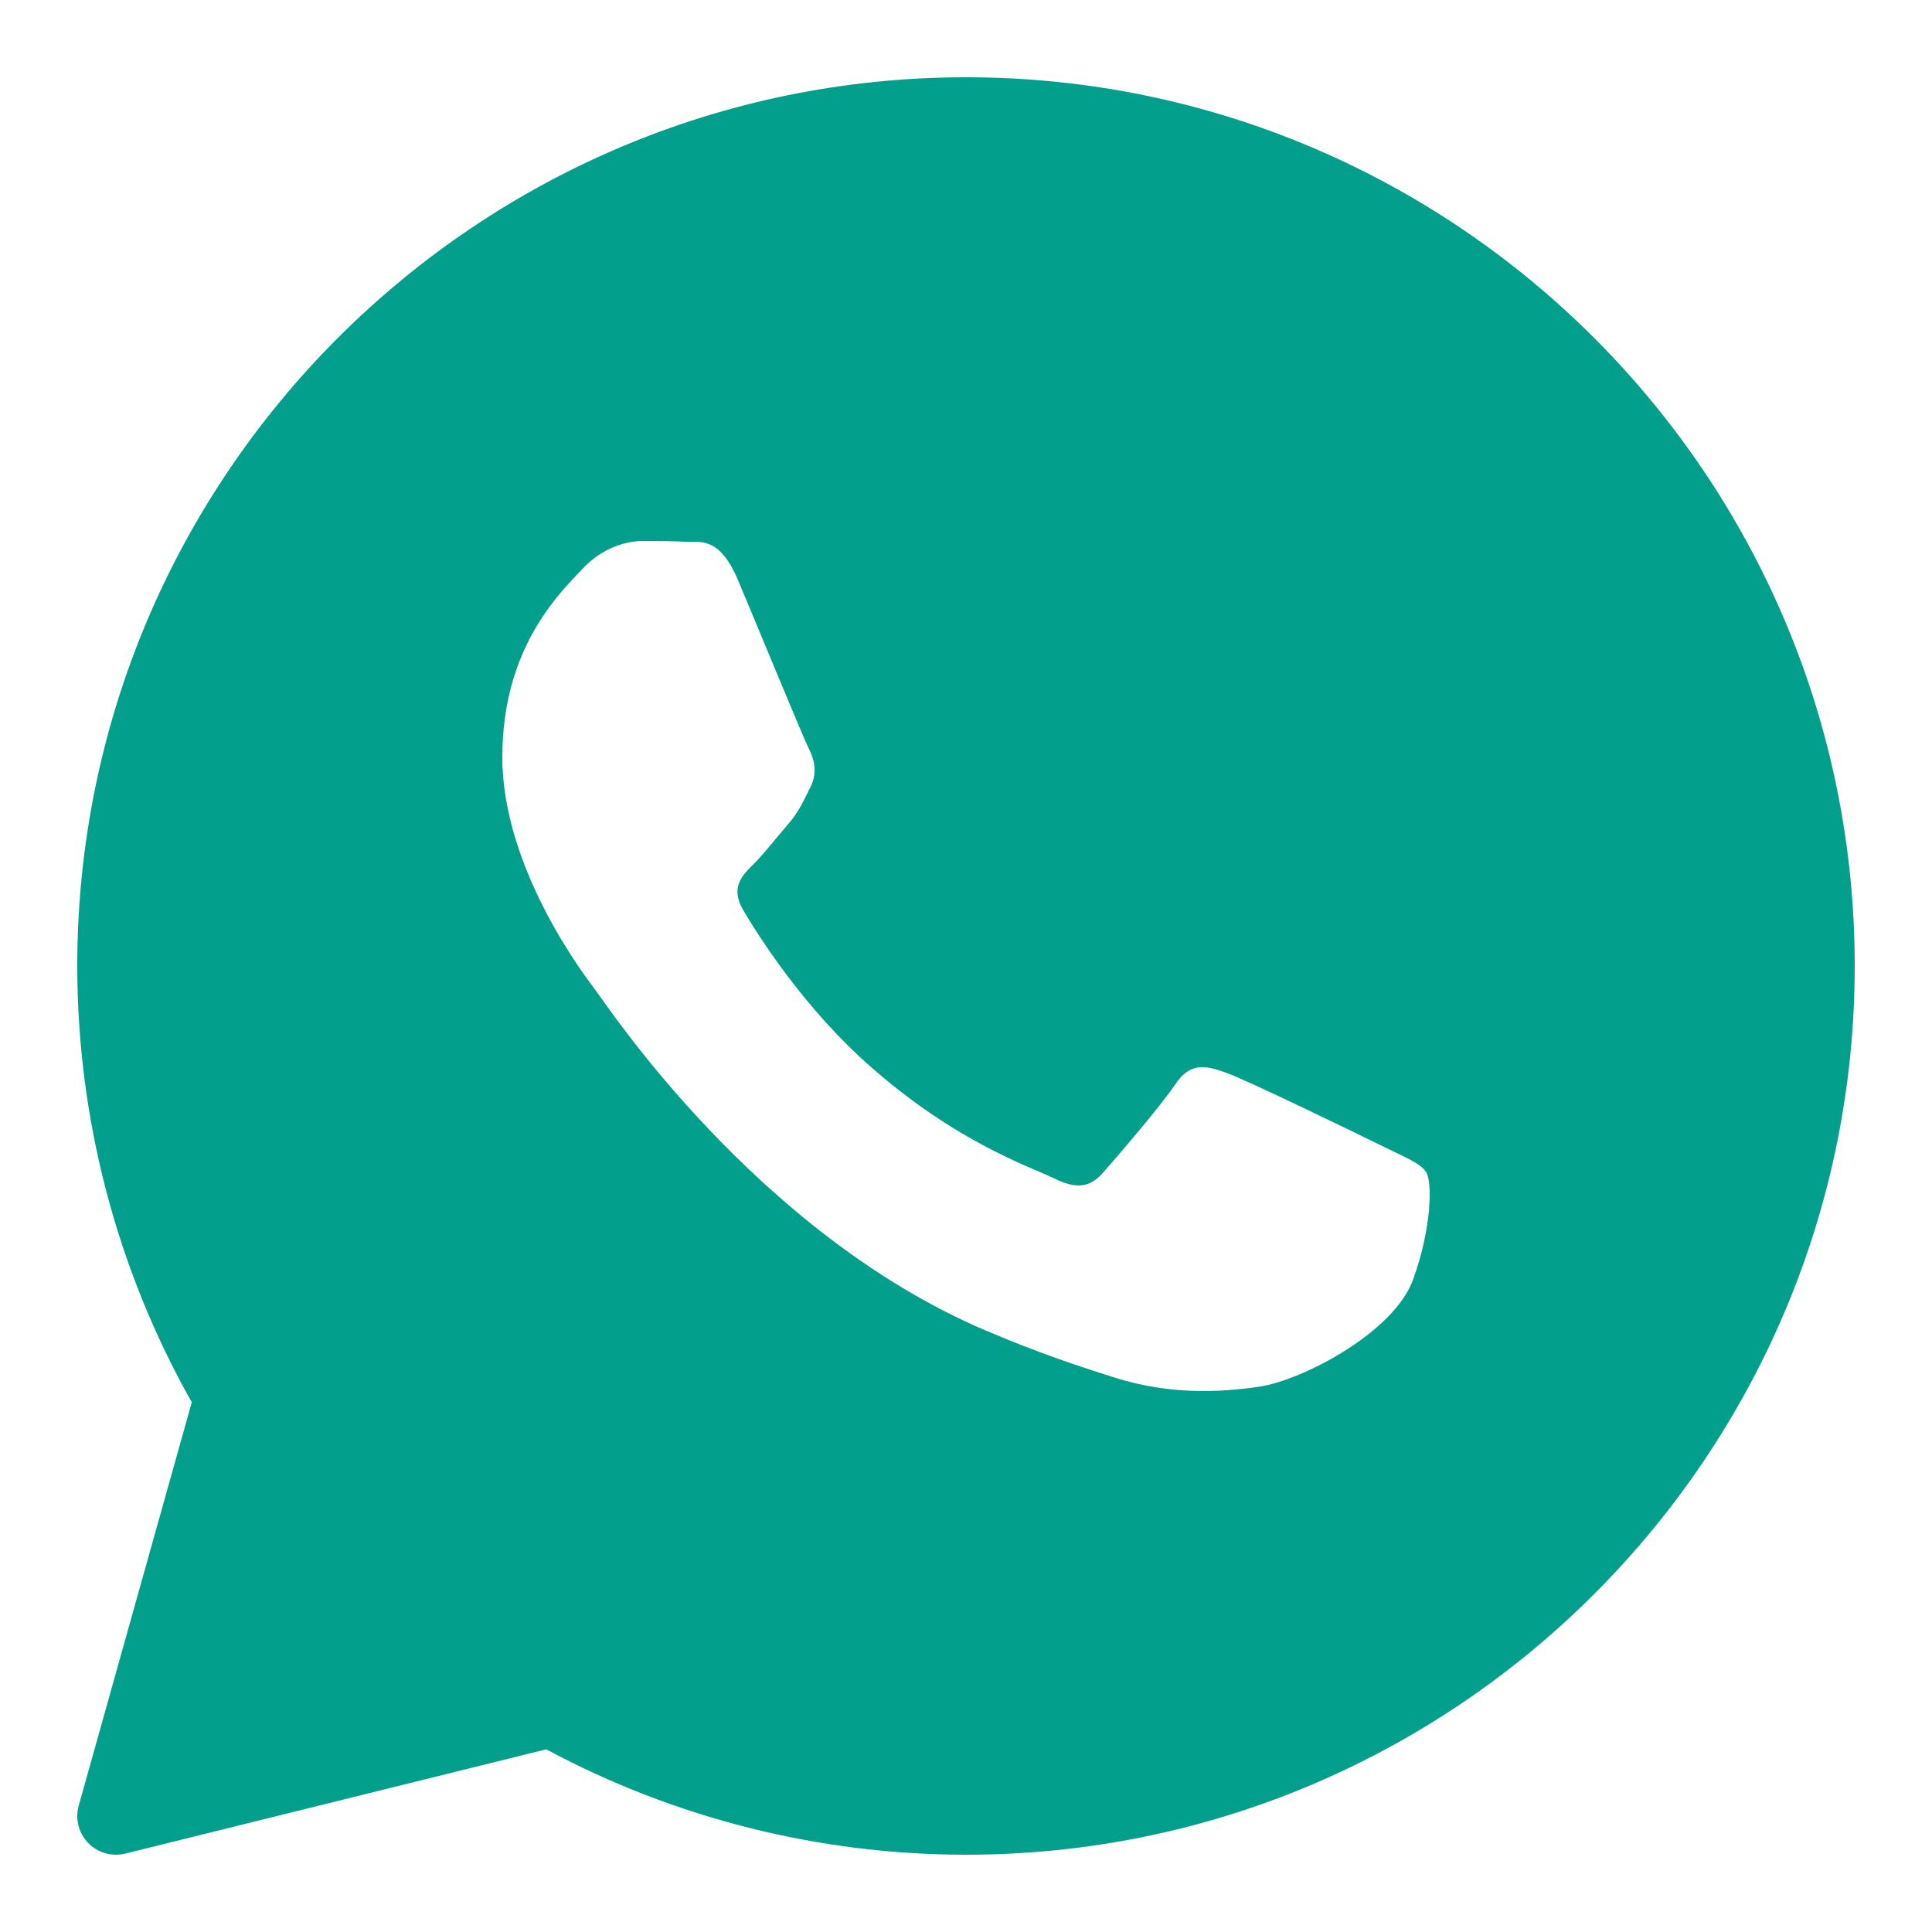
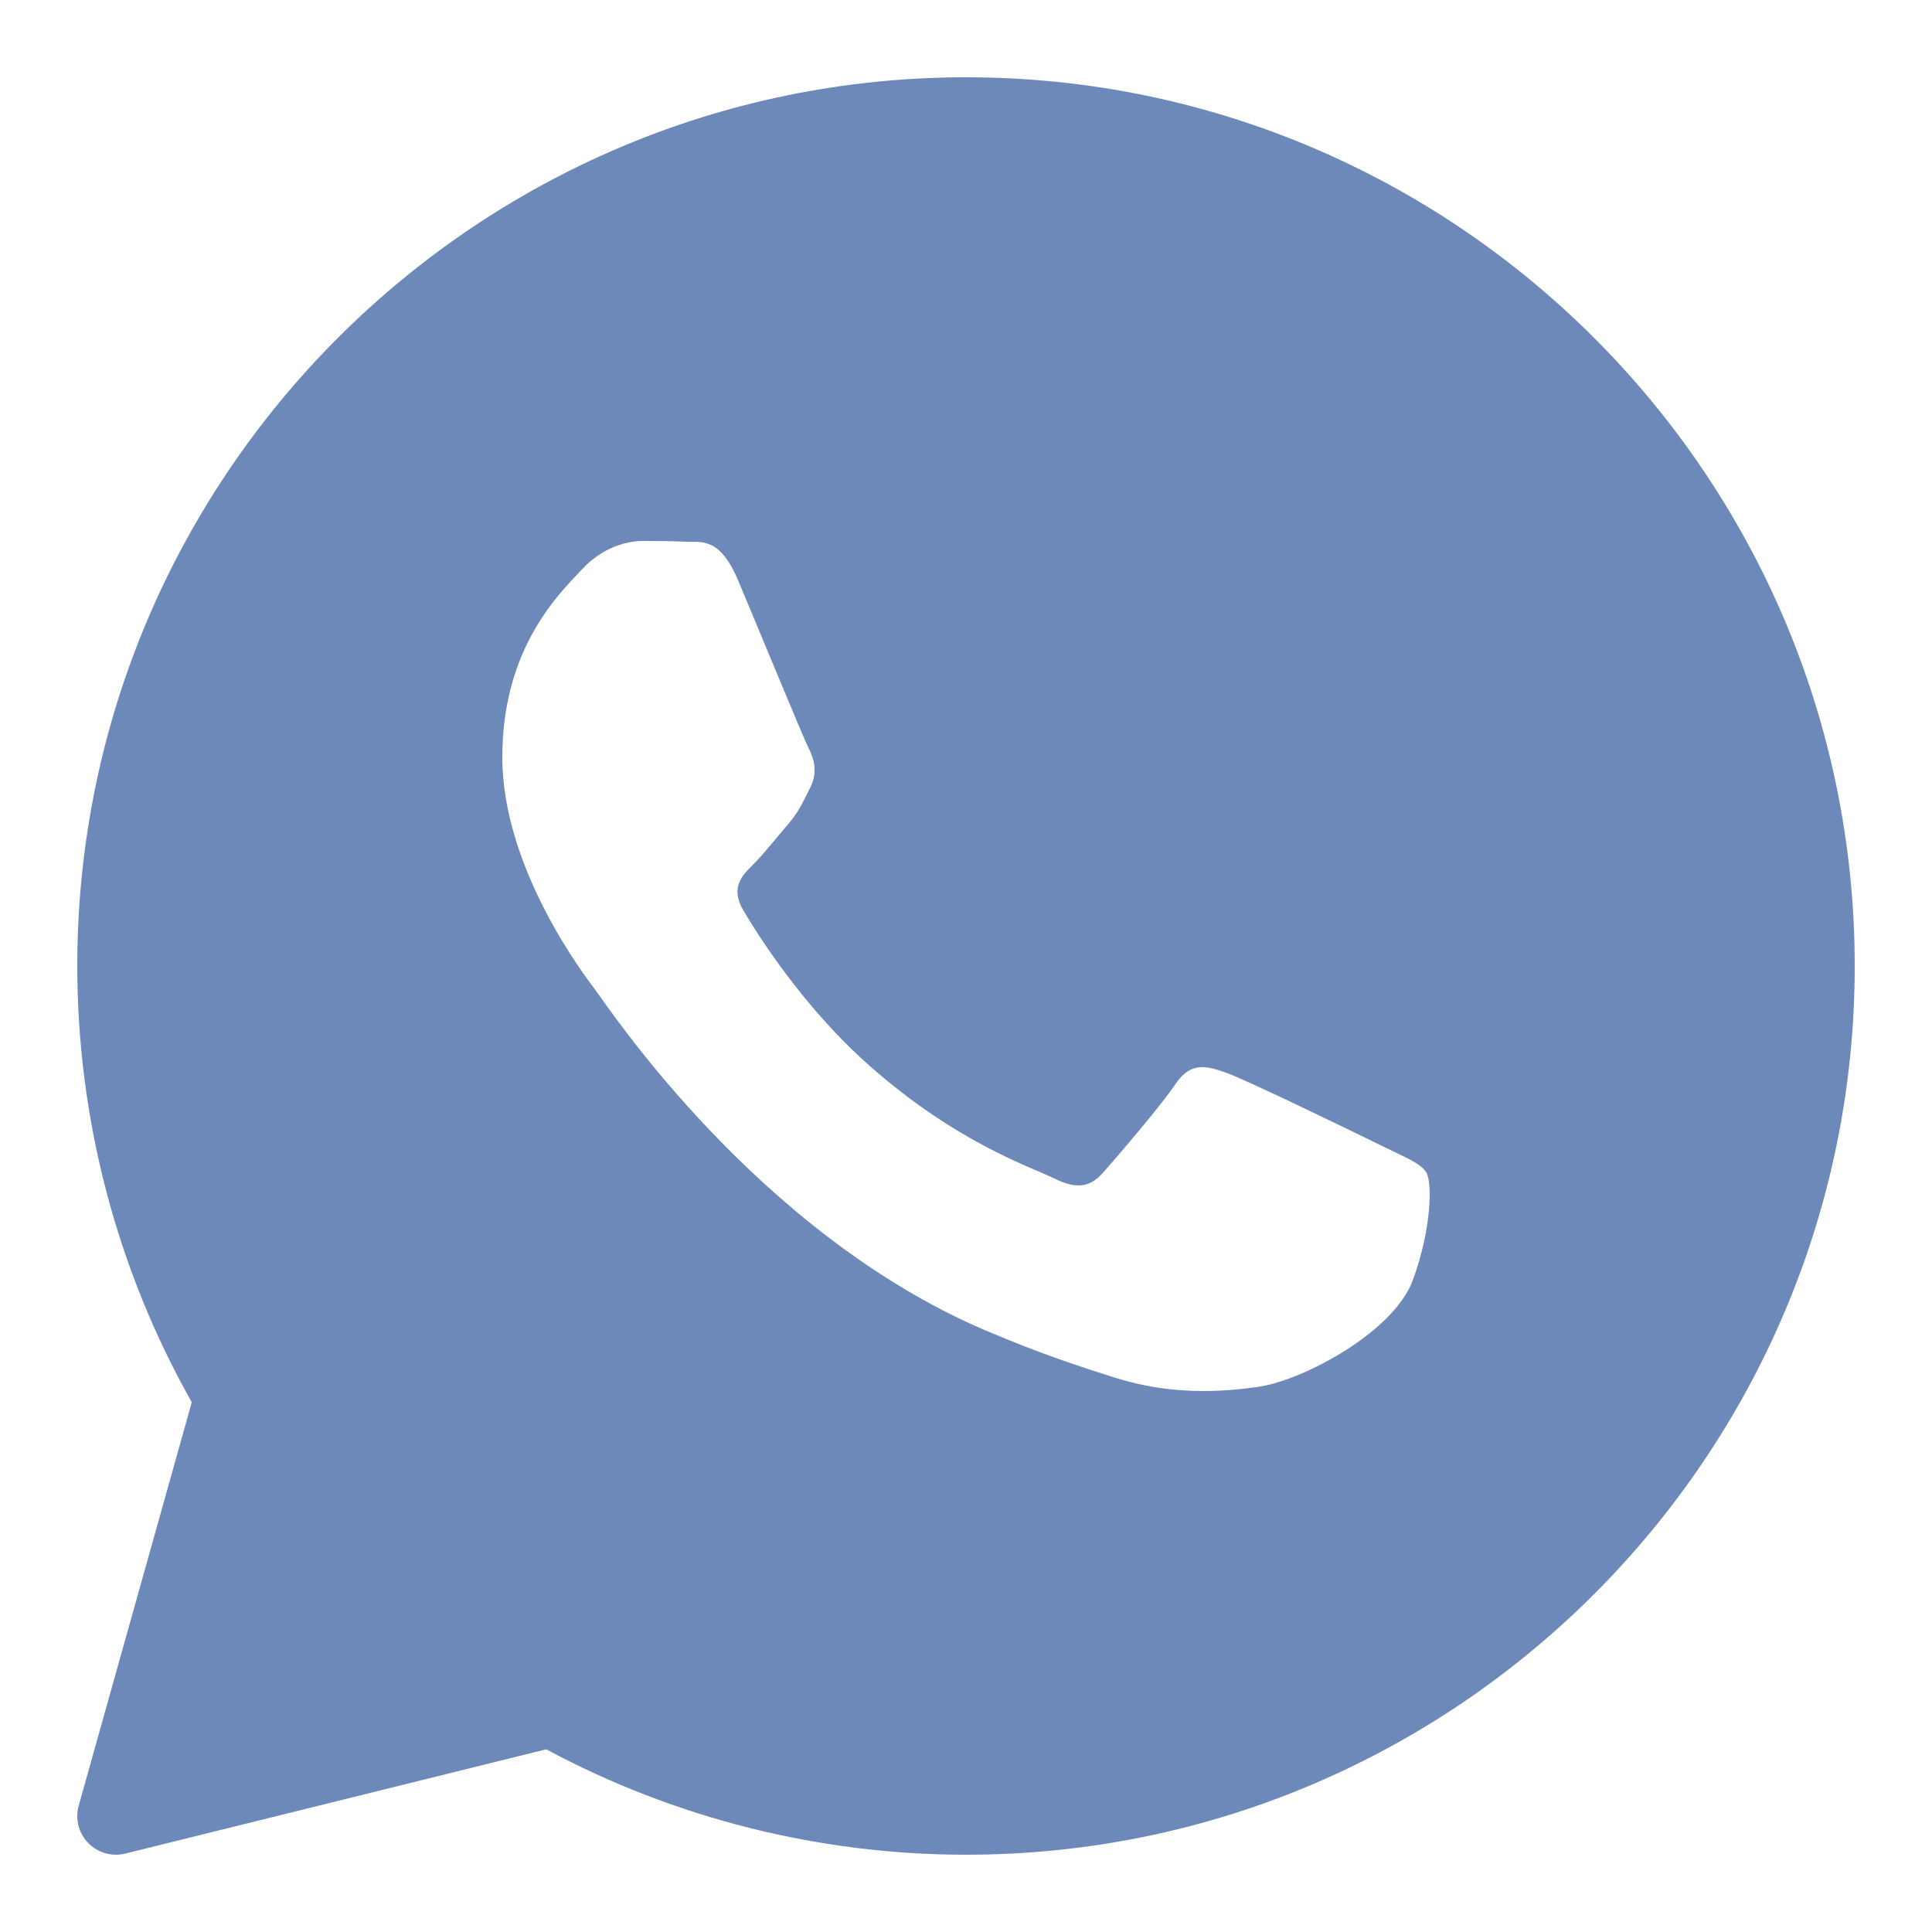
- <svg xmlns="http://www.w3.org/2000/svg" viewBox="0,0,256,256" width="23px" height="23px" fill-rule="nonzero">
-   <g fill="#029f8c" fill-rule="nonzero" stroke="none" stroke-width="1" stroke-linecap="butt" stroke-linejoin="miter" stroke-miterlimit="10" stroke-dasharray="" stroke-dashoffset="0" font-family="none" font-weight="none" font-size="none" text-anchor="none" style="mix-blend-mode: normal">
+ <svg xmlns="http://www.w3.org/2000/svg" viewBox="0,0,256,256" width="30px" height="30px" fill-rule="nonzero">
+   <g fill="#6d89b9" fill-rule="nonzero" stroke="none" stroke-width="1" stroke-linecap="butt" stroke-linejoin="miter" stroke-miterlimit="10" stroke-dasharray="" stroke-dashoffset="0" font-family="none" font-weight="none" font-size="none" text-anchor="none" style="mix-blend-mode: normal">
    <g transform="scale(5.12,5.12)">
      <path d="M25,2c-12.682,0 -23,10.318 -23,23c0,3.96 1.023,7.854 2.963,11.29l-2.926,10.44c-0.096,0.343 -0.003,0.711 0.245,0.966c0.191,0.197 0.451,0.304 0.718,0.304c0.08,0 0.161,-0.01 0.24,-0.029l10.896,-2.699c3.327,1.786 7.074,2.728 10.864,2.728c12.682,0 23,-10.318 23,-23c0,-12.682 -10.318,-23 -23,-23zM36.57,33.116c-0.492,1.362 -2.852,2.605 -3.986,2.772c-1.018,0.149 -2.306,0.213 -3.72,-0.231c-0.857,-0.27 -1.957,-0.628 -3.366,-1.229c-5.923,-2.526 -9.791,-8.415 -10.087,-8.804c-0.295,-0.389 -2.411,-3.161 -2.411,-6.03c0,-2.869 1.525,-4.28 2.067,-4.864c0.542,-0.584 1.181,-0.73 1.575,-0.73c0.394,0 0.787,0.005 1.132,0.021c0.363,0.018 0.85,-0.137 1.329,1.001c0.492,1.168 1.673,4.037 1.819,4.33c0.148,0.292 0.246,0.633 0.05,1.022c-0.196,0.389 -0.294,0.632 -0.59,0.973c-0.296,0.341 -0.62,0.76 -0.886,1.022c-0.296,0.291 -0.603,0.606 -0.259,1.19c0.344,0.584 1.529,2.493 3.285,4.039c2.255,1.986 4.158,2.602 4.748,2.894c0.59,0.292 0.935,0.243 1.279,-0.146c0.344,-0.39 1.476,-1.703 1.869,-2.286c0.393,-0.583 0.787,-0.487 1.329,-0.292c0.542,0.194 3.445,1.604 4.035,1.896c0.59,0.292 0.984,0.438 1.132,0.681c0.148,0.242 0.148,1.41 -0.344,2.771z" />
    </g>
  </g>
</svg>
